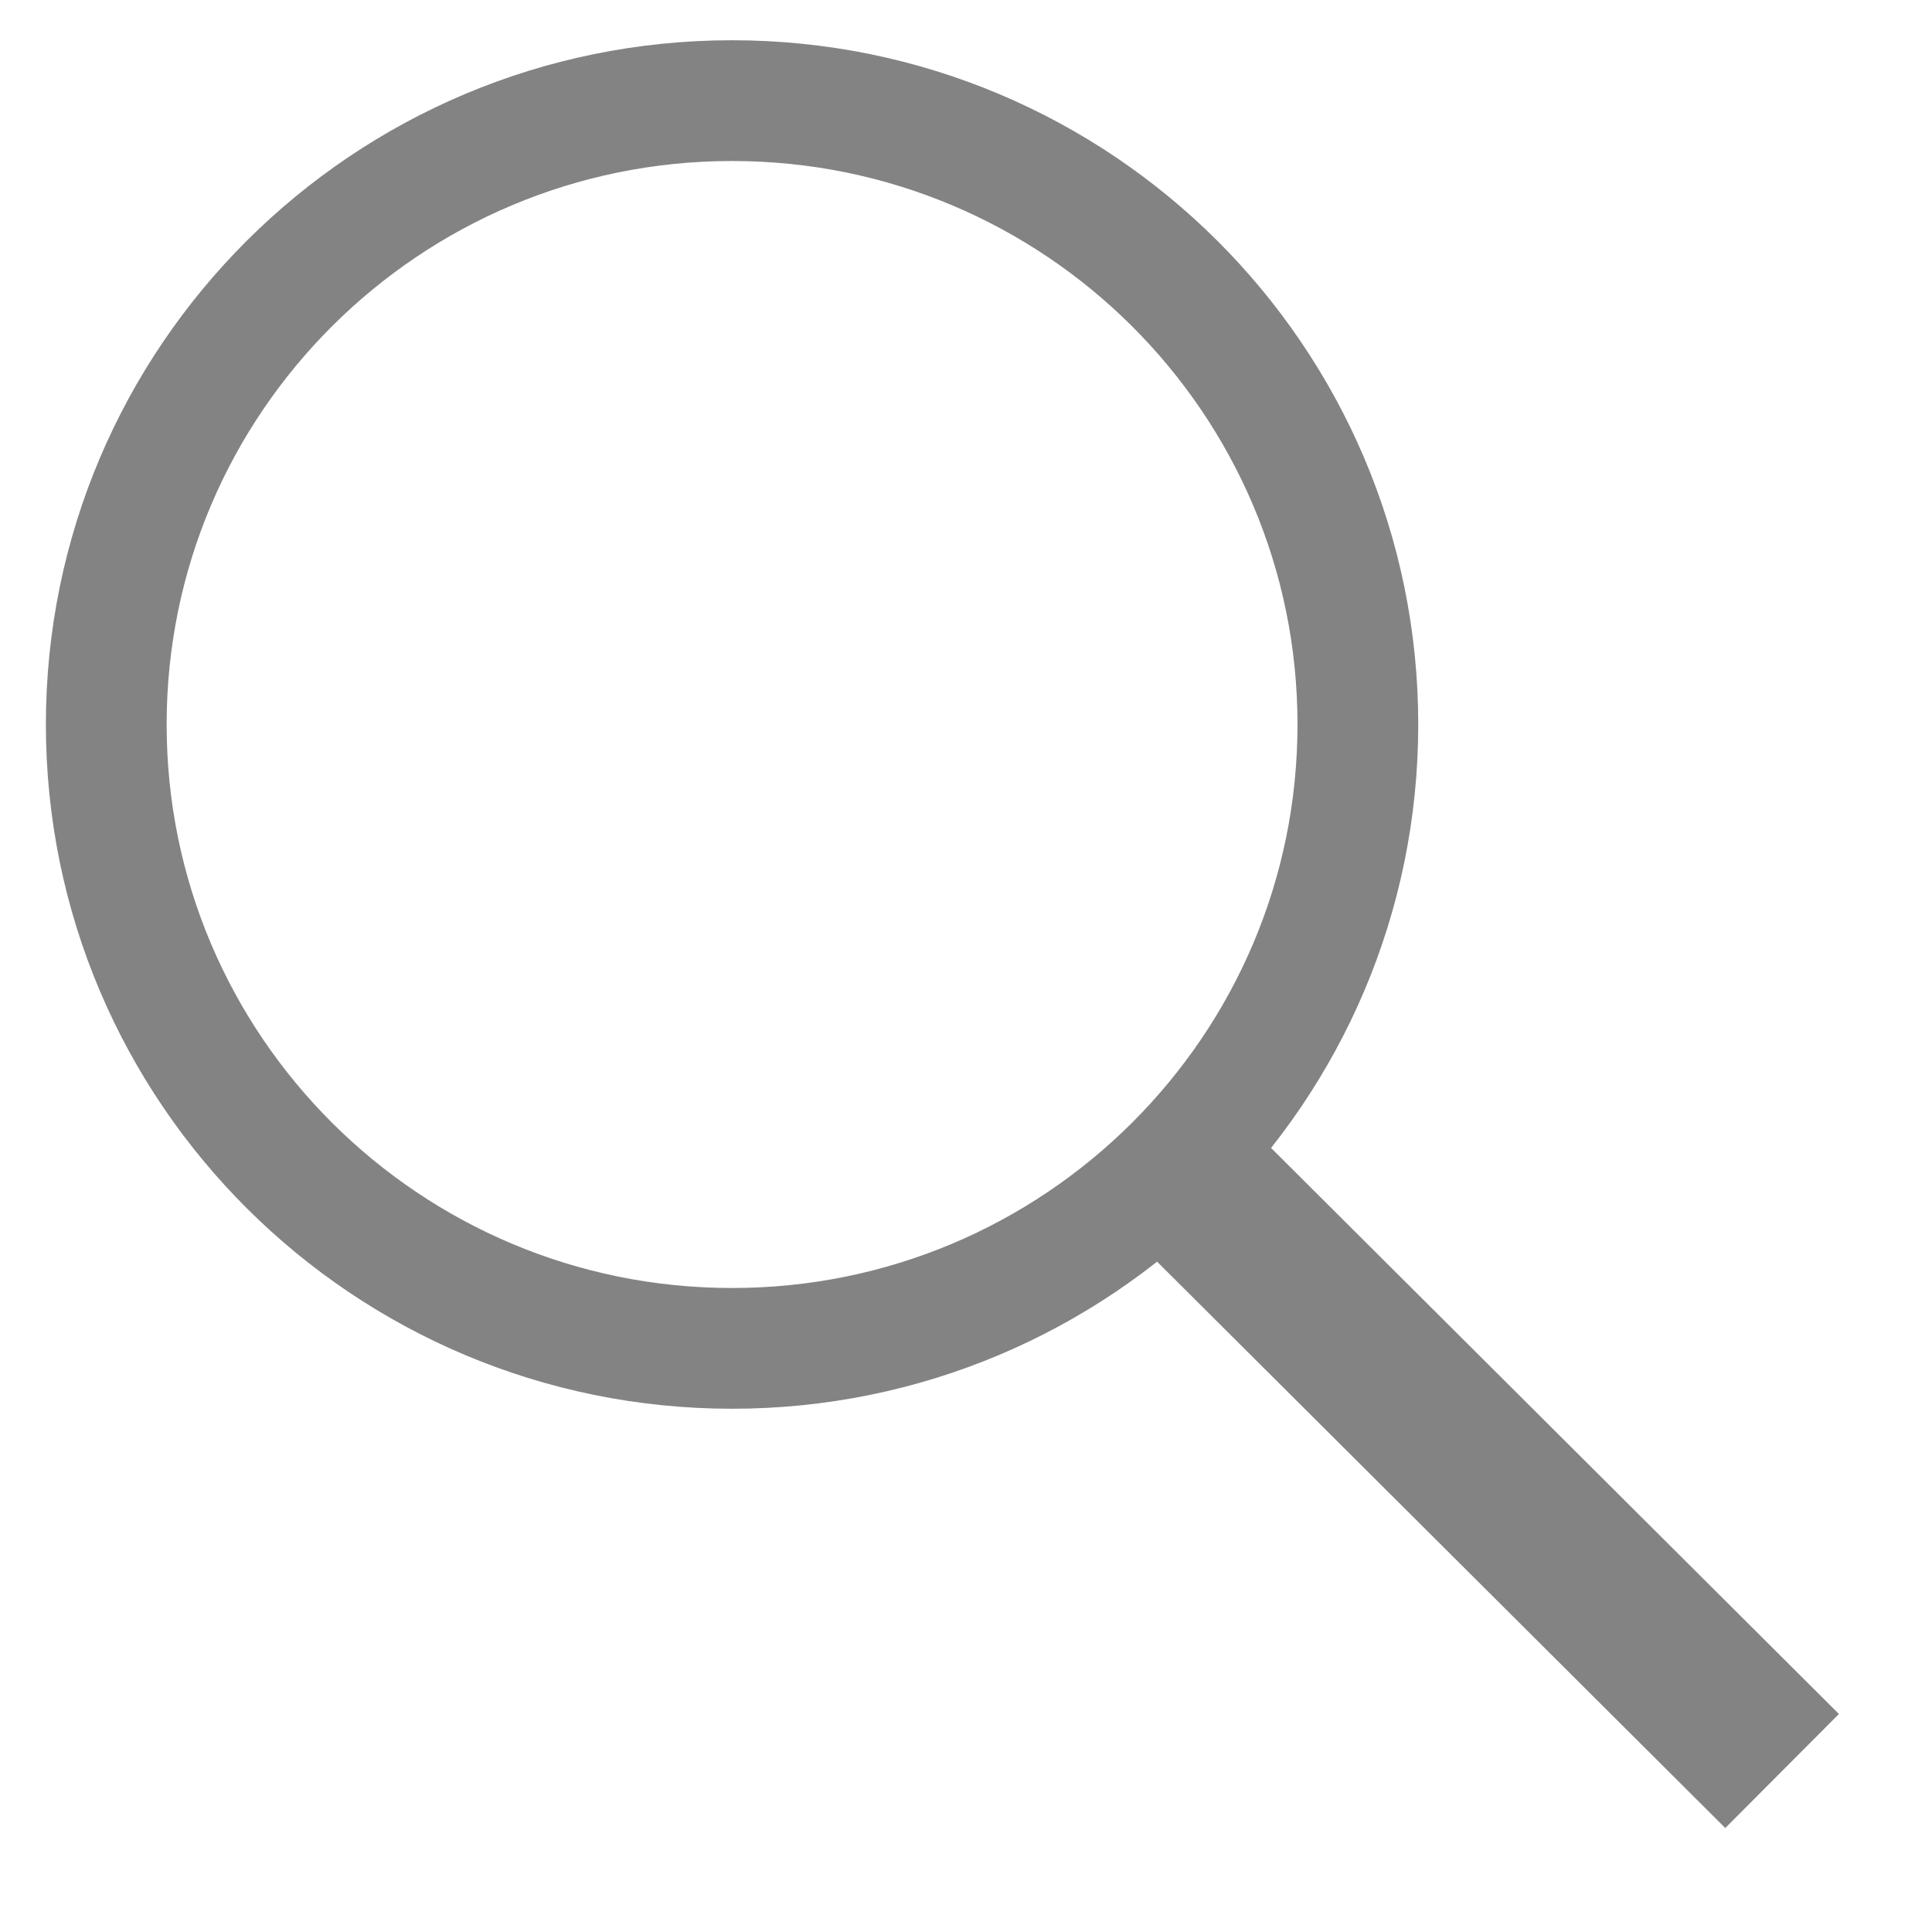
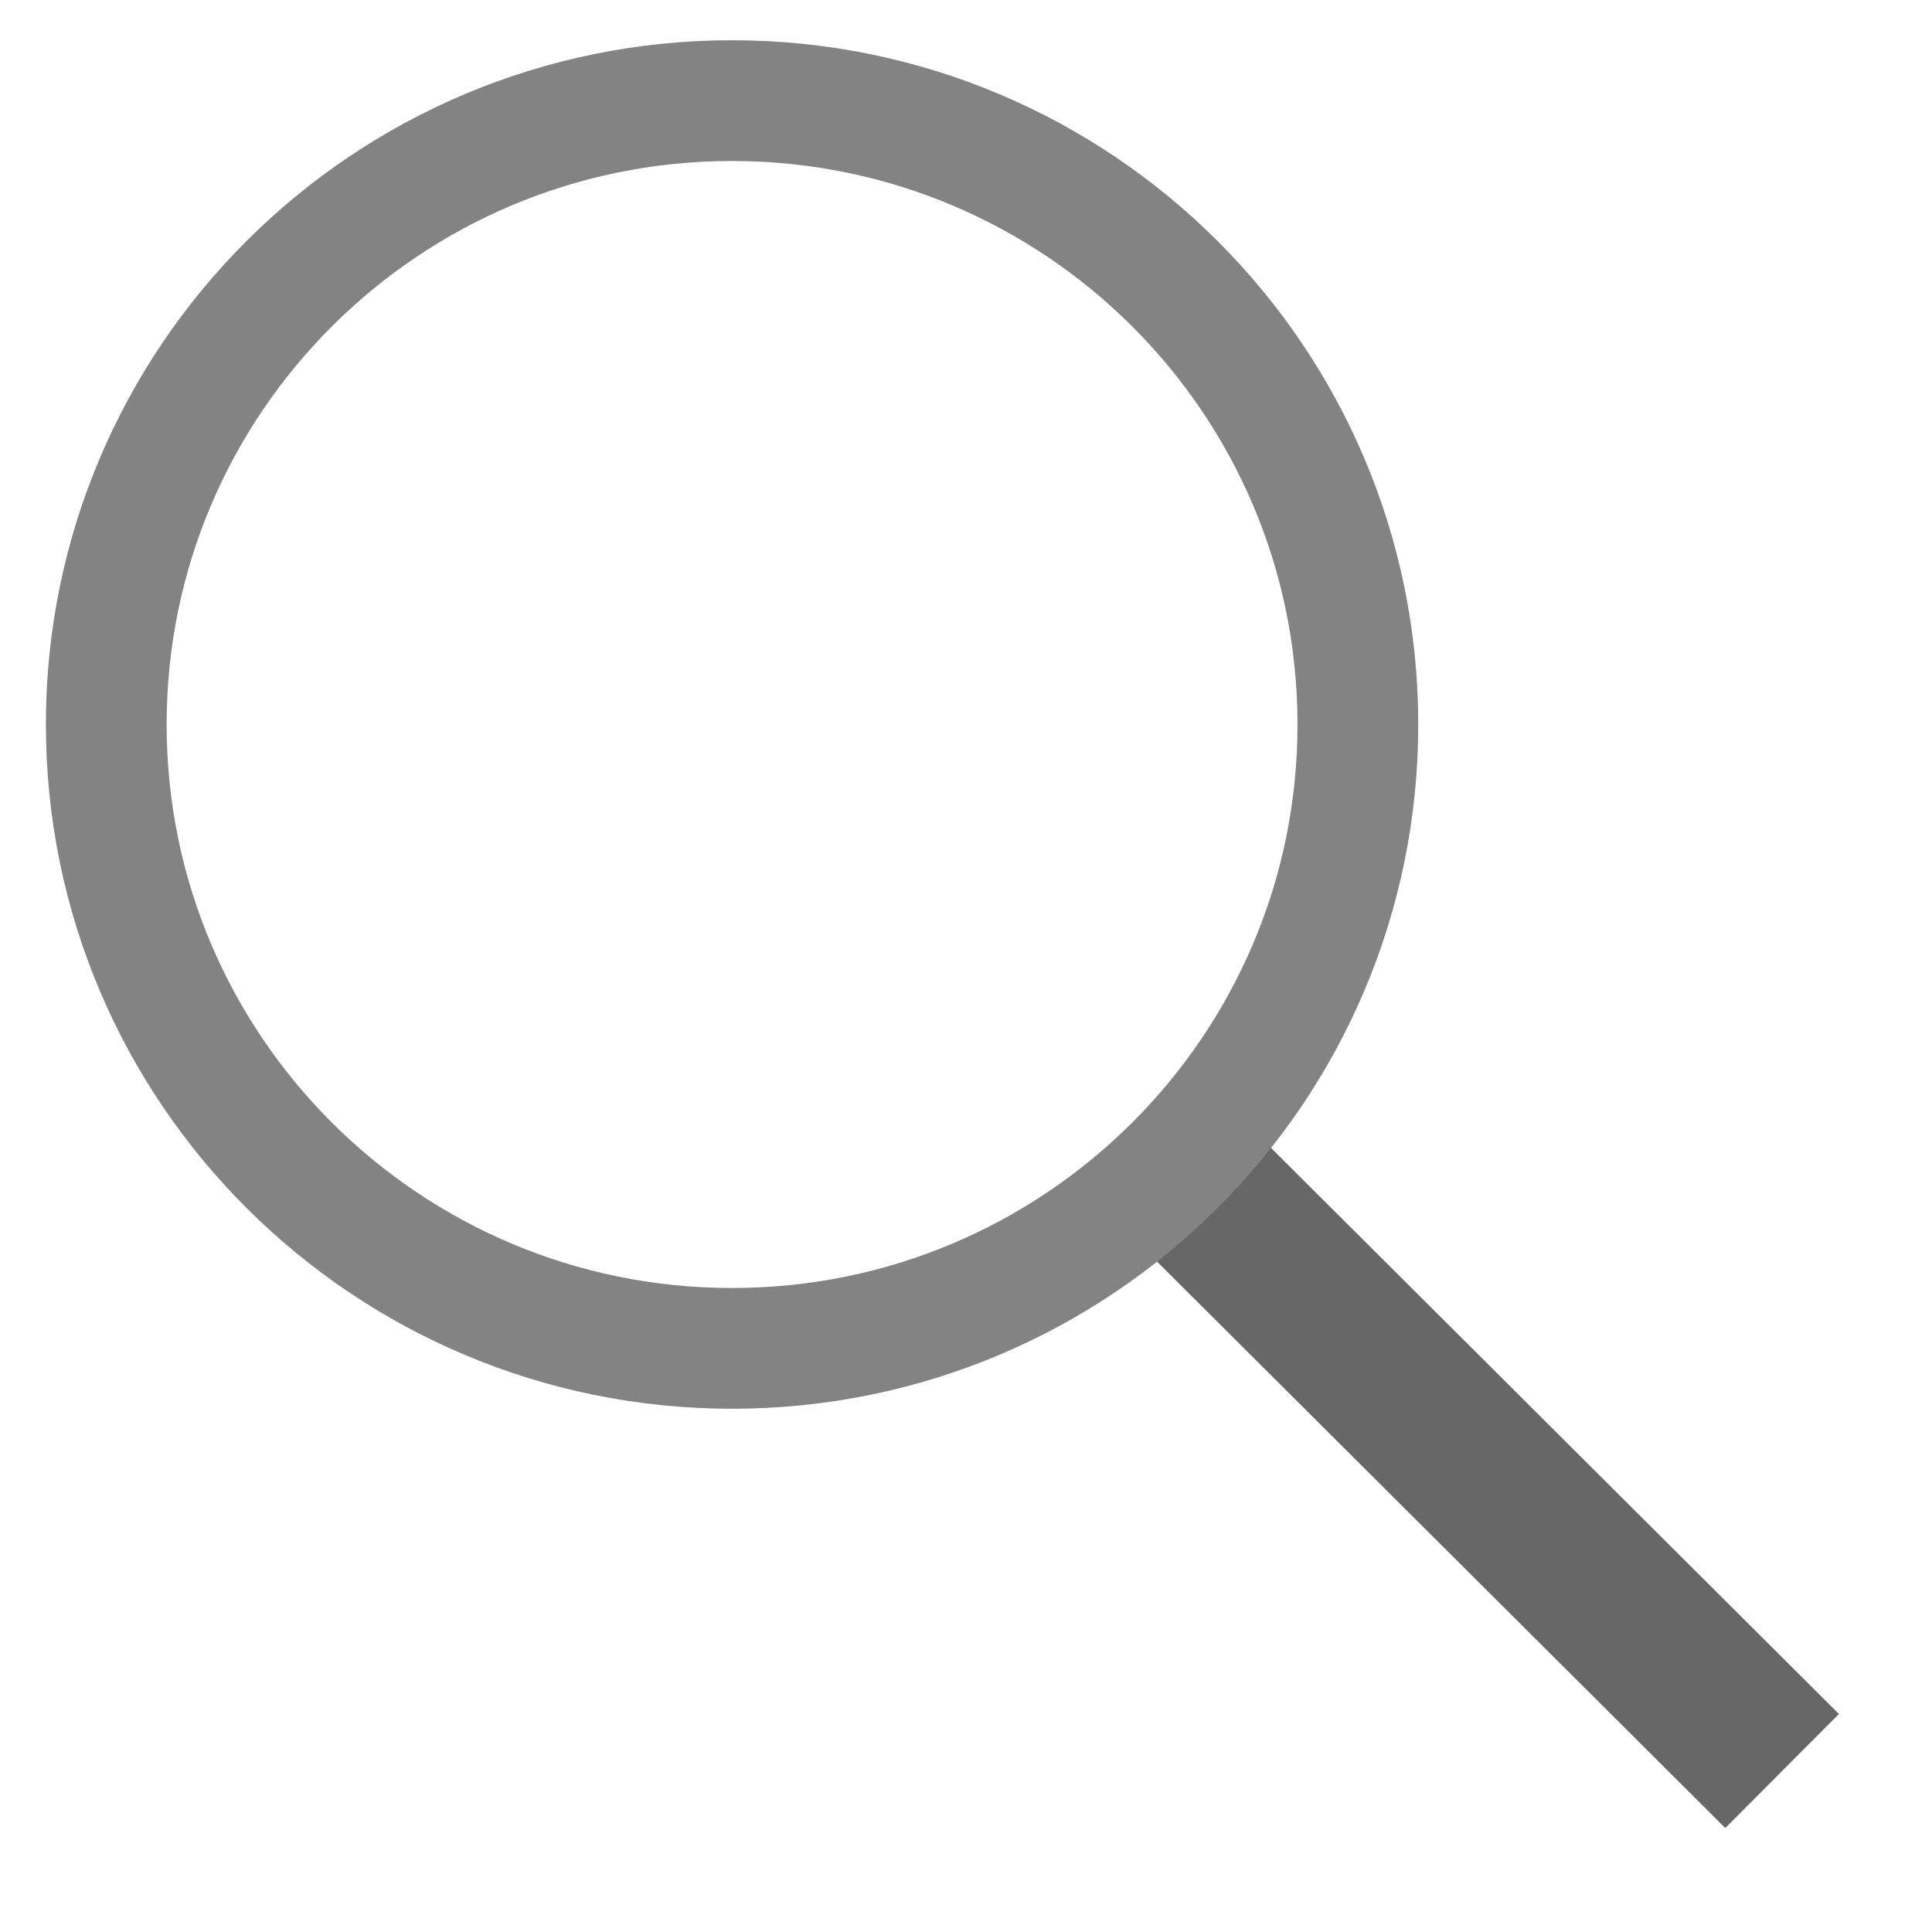
<svg xmlns="http://www.w3.org/2000/svg" width="12" height="12" viewBox="0 0 12 12" fill="none">
-   <path d="M7.056 7L11.069 11" stroke="#848383" />
+   <path d="M7.056 7L11.069 11" stroke="#676767" />
  <path d="M4.547 8.375C6.692 8.375 8.434 6.641 8.434 4.5C8.434 2.359 6.692 0.625 4.547 0.625C2.401 0.625 0.66 2.359 0.66 4.5C0.66 6.641 2.401 8.375 4.547 8.375Z" stroke="#848383" stroke-width="0.75" />
</svg>
